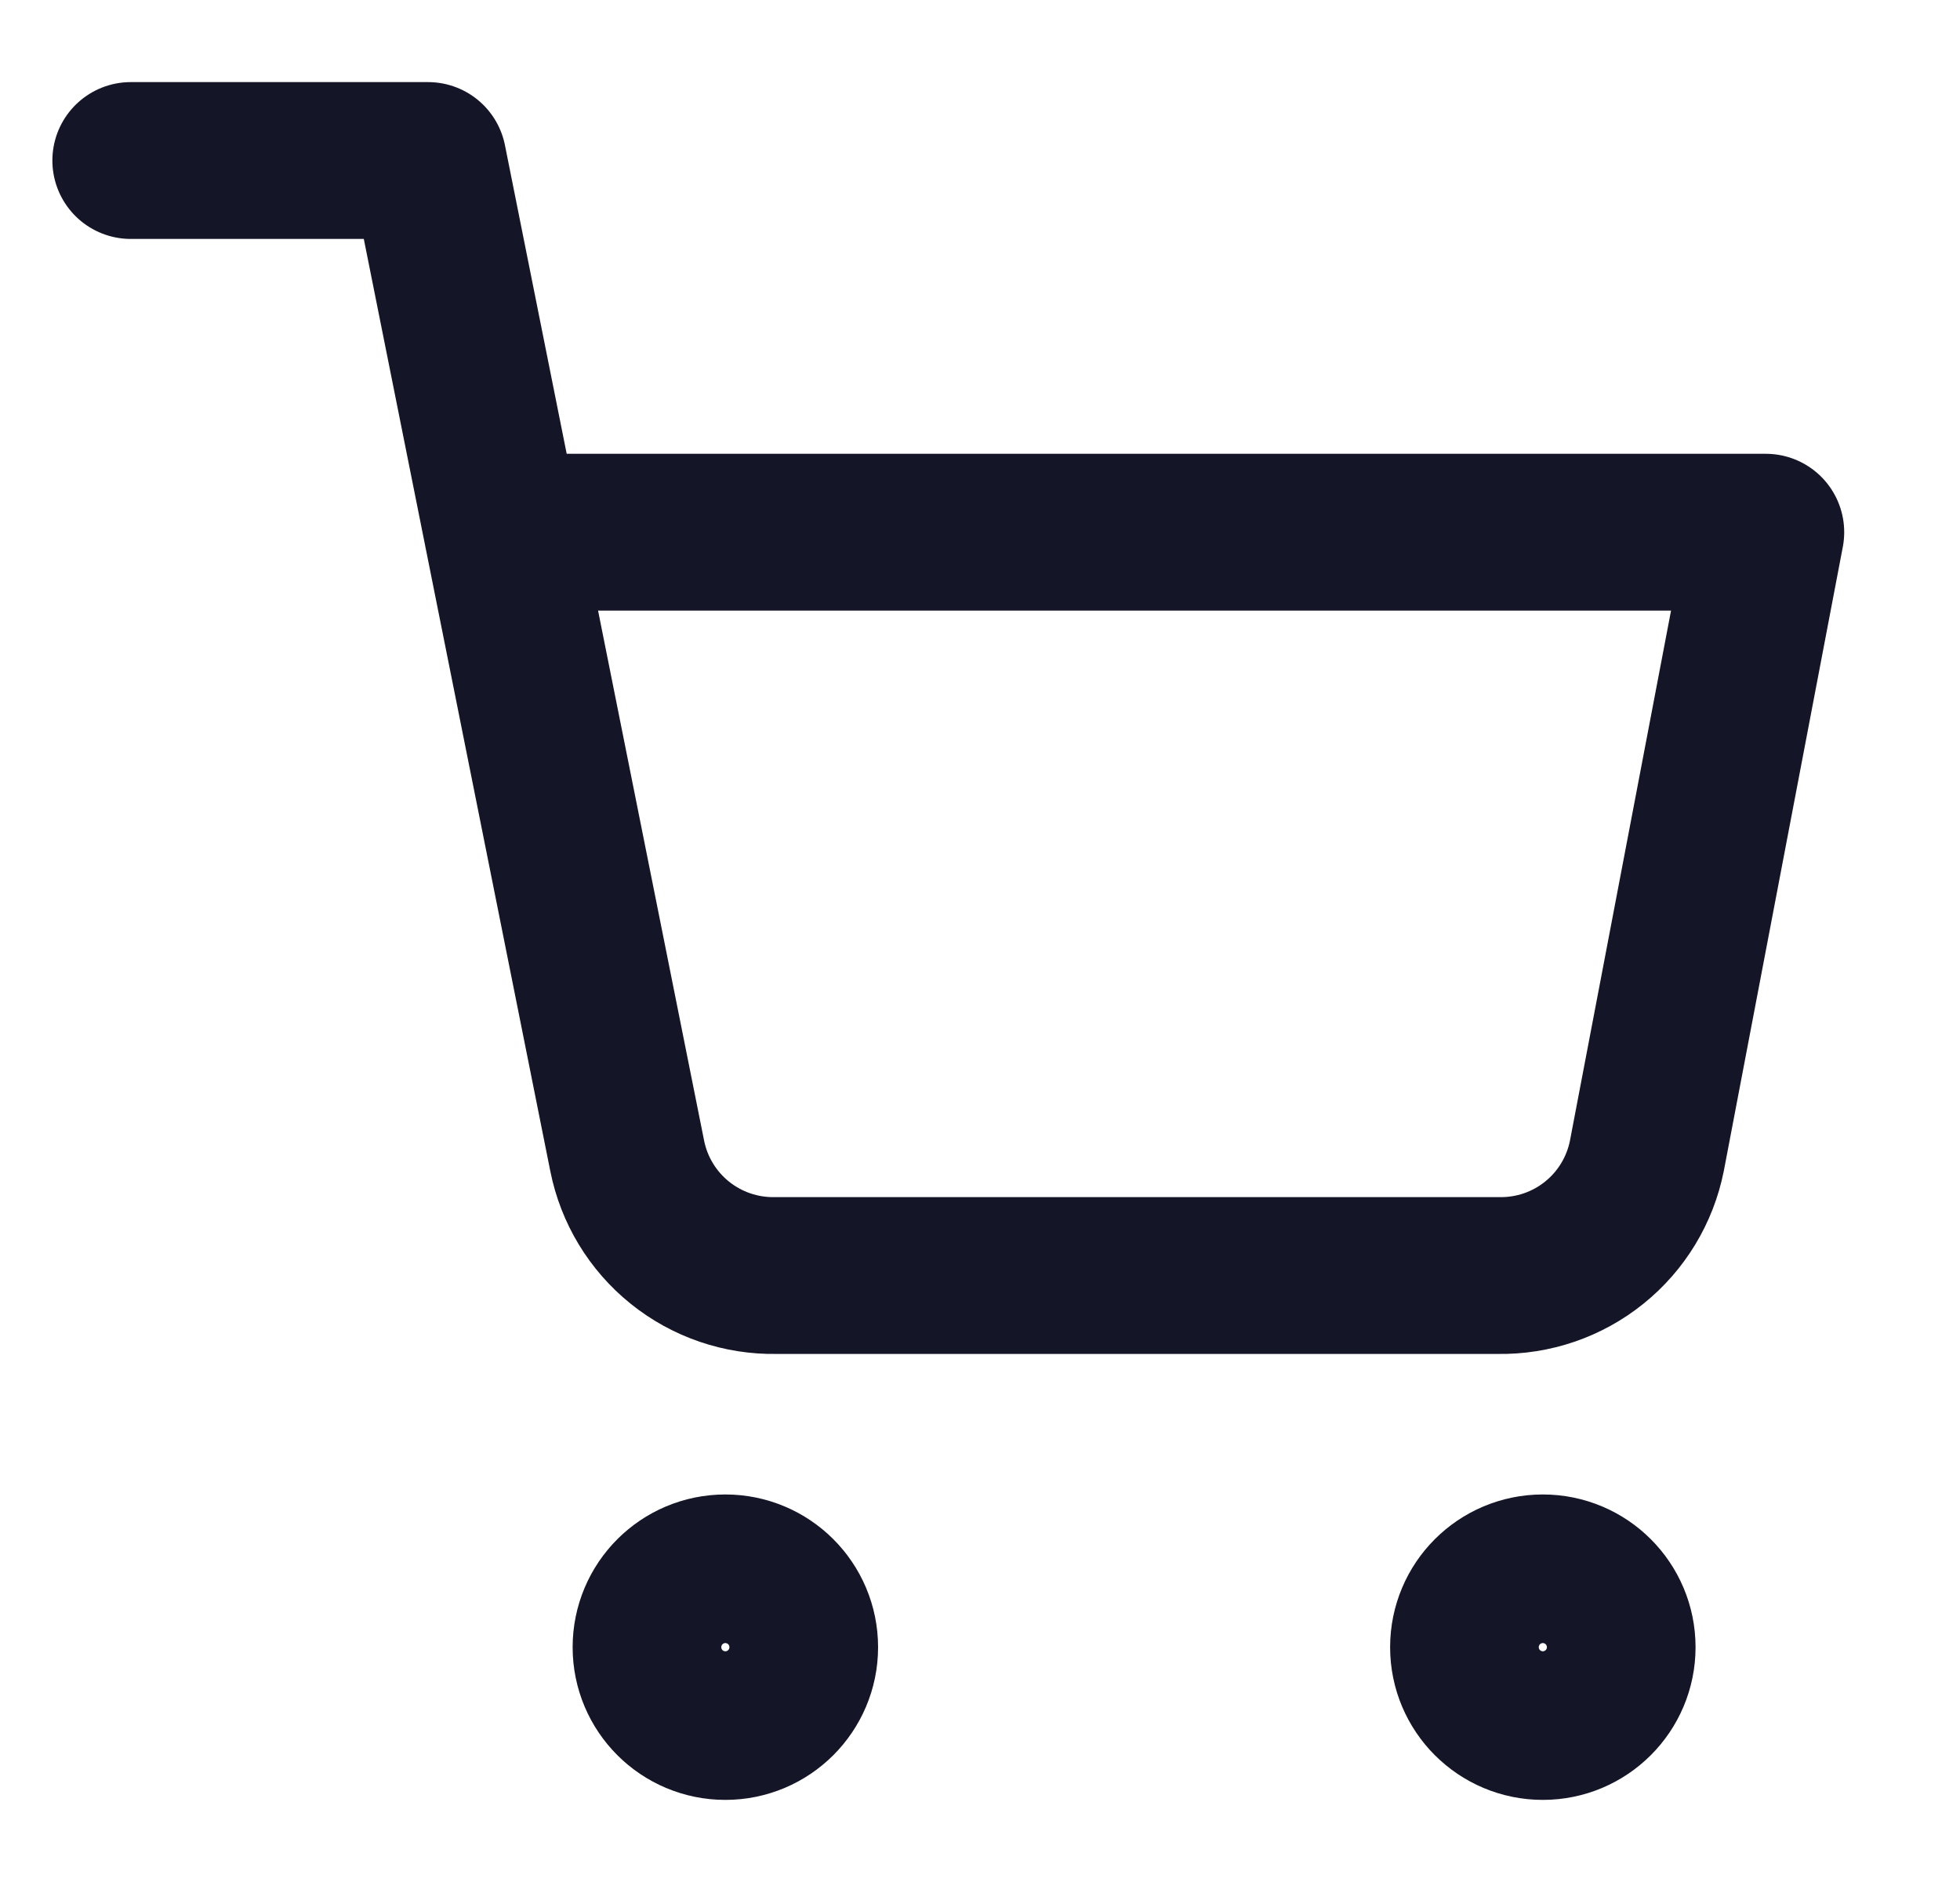
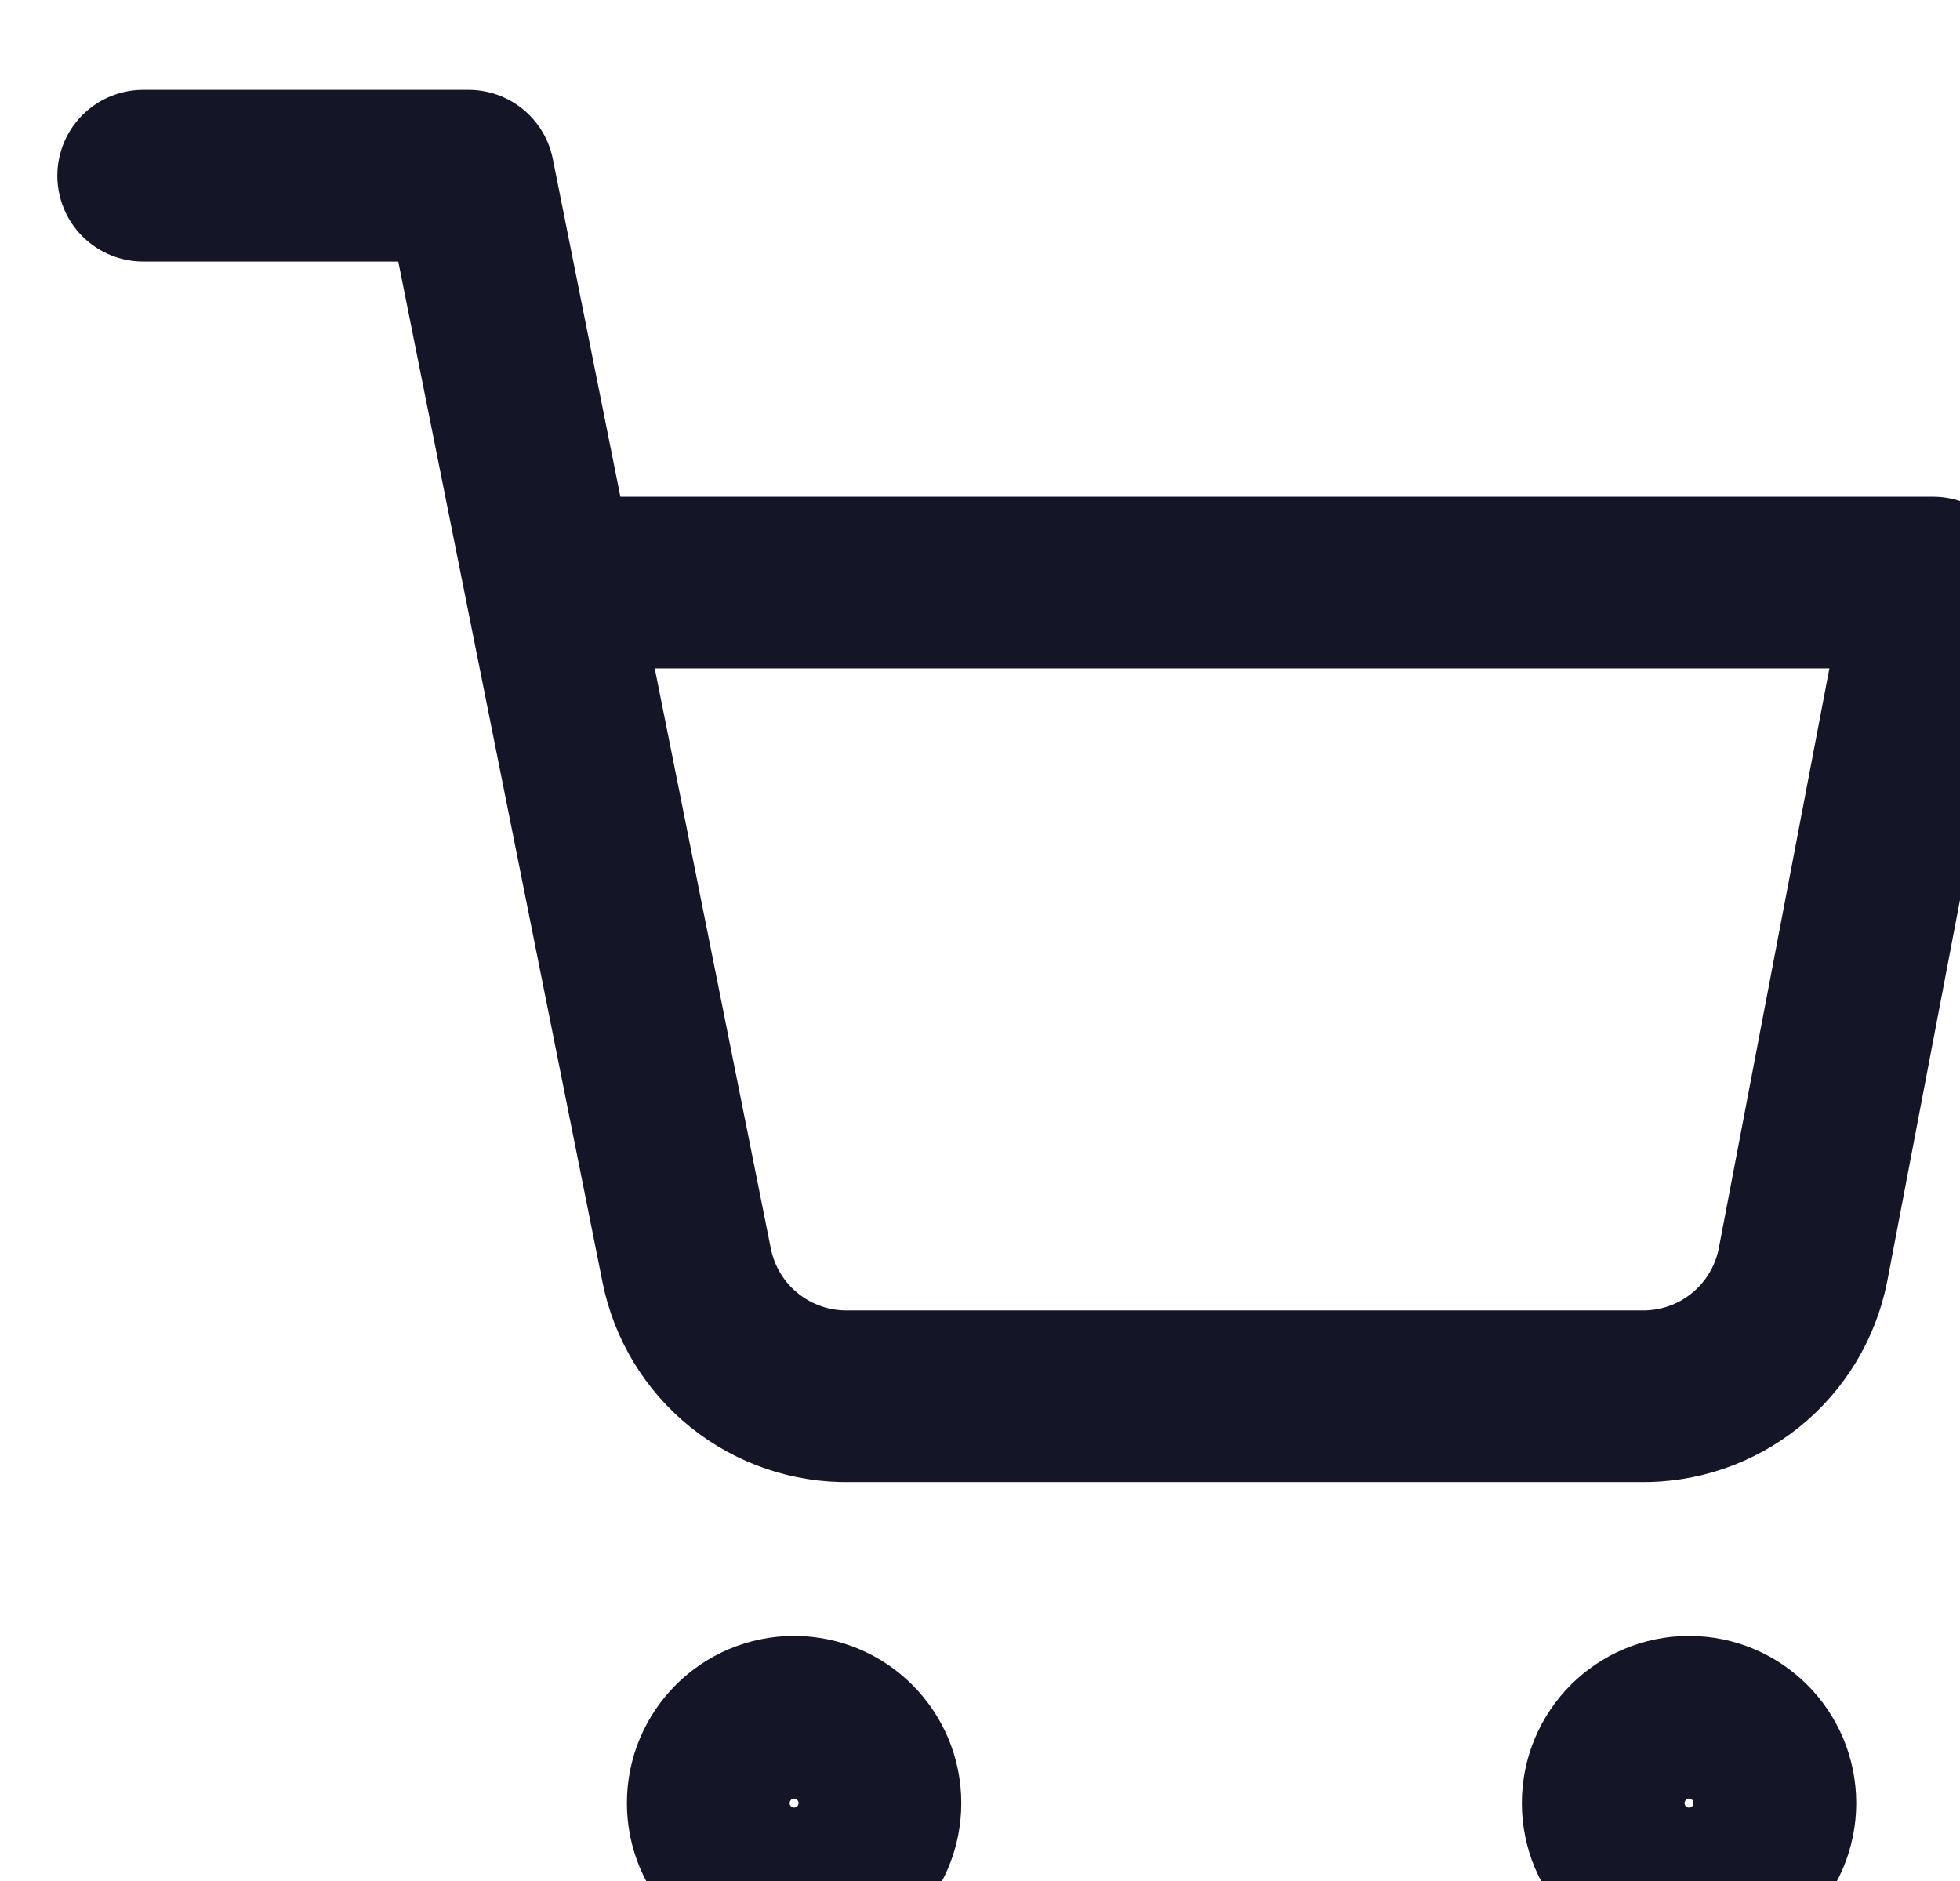
- <svg xmlns="http://www.w3.org/2000/svg" viewBox="0 0 25 24" fill="none">
+ <svg xmlns="http://www.w3.org/2000/svg" fill="none">
  <path d="M9.252 21.953C9.775 21.953 10.2 21.529 10.2 21.006C10.2 20.482 9.775 20.058 9.252 20.058C8.728 20.058 8.304 20.482 8.304 21.006C8.304 21.529 8.728 21.953 9.252 21.953Z" stroke="#151528" stroke-width="2" stroke-linecap="round" stroke-linejoin="round" />
  <path d="M19.679 21.953C20.202 21.953 20.627 21.529 20.627 21.006C20.627 20.482 20.202 20.058 19.679 20.058C19.155 20.058 18.731 20.482 18.731 21.006C18.731 21.529 19.155 21.953 19.679 21.953Z" stroke="#151528" stroke-width="2" stroke-linecap="round" stroke-linejoin="round" />
  <path d="M1.668 2.047H5.46L8 14.74C8.087 15.176 8.324 15.568 8.671 15.847C9.018 16.126 9.451 16.274 9.896 16.266H19.11C19.555 16.274 19.989 16.126 20.335 15.847C20.682 15.568 20.919 15.176 21.006 14.74L22.523 6.787H6.408" stroke="#151528" stroke-width="2" stroke-linecap="round" stroke-linejoin="round" />
</svg>
